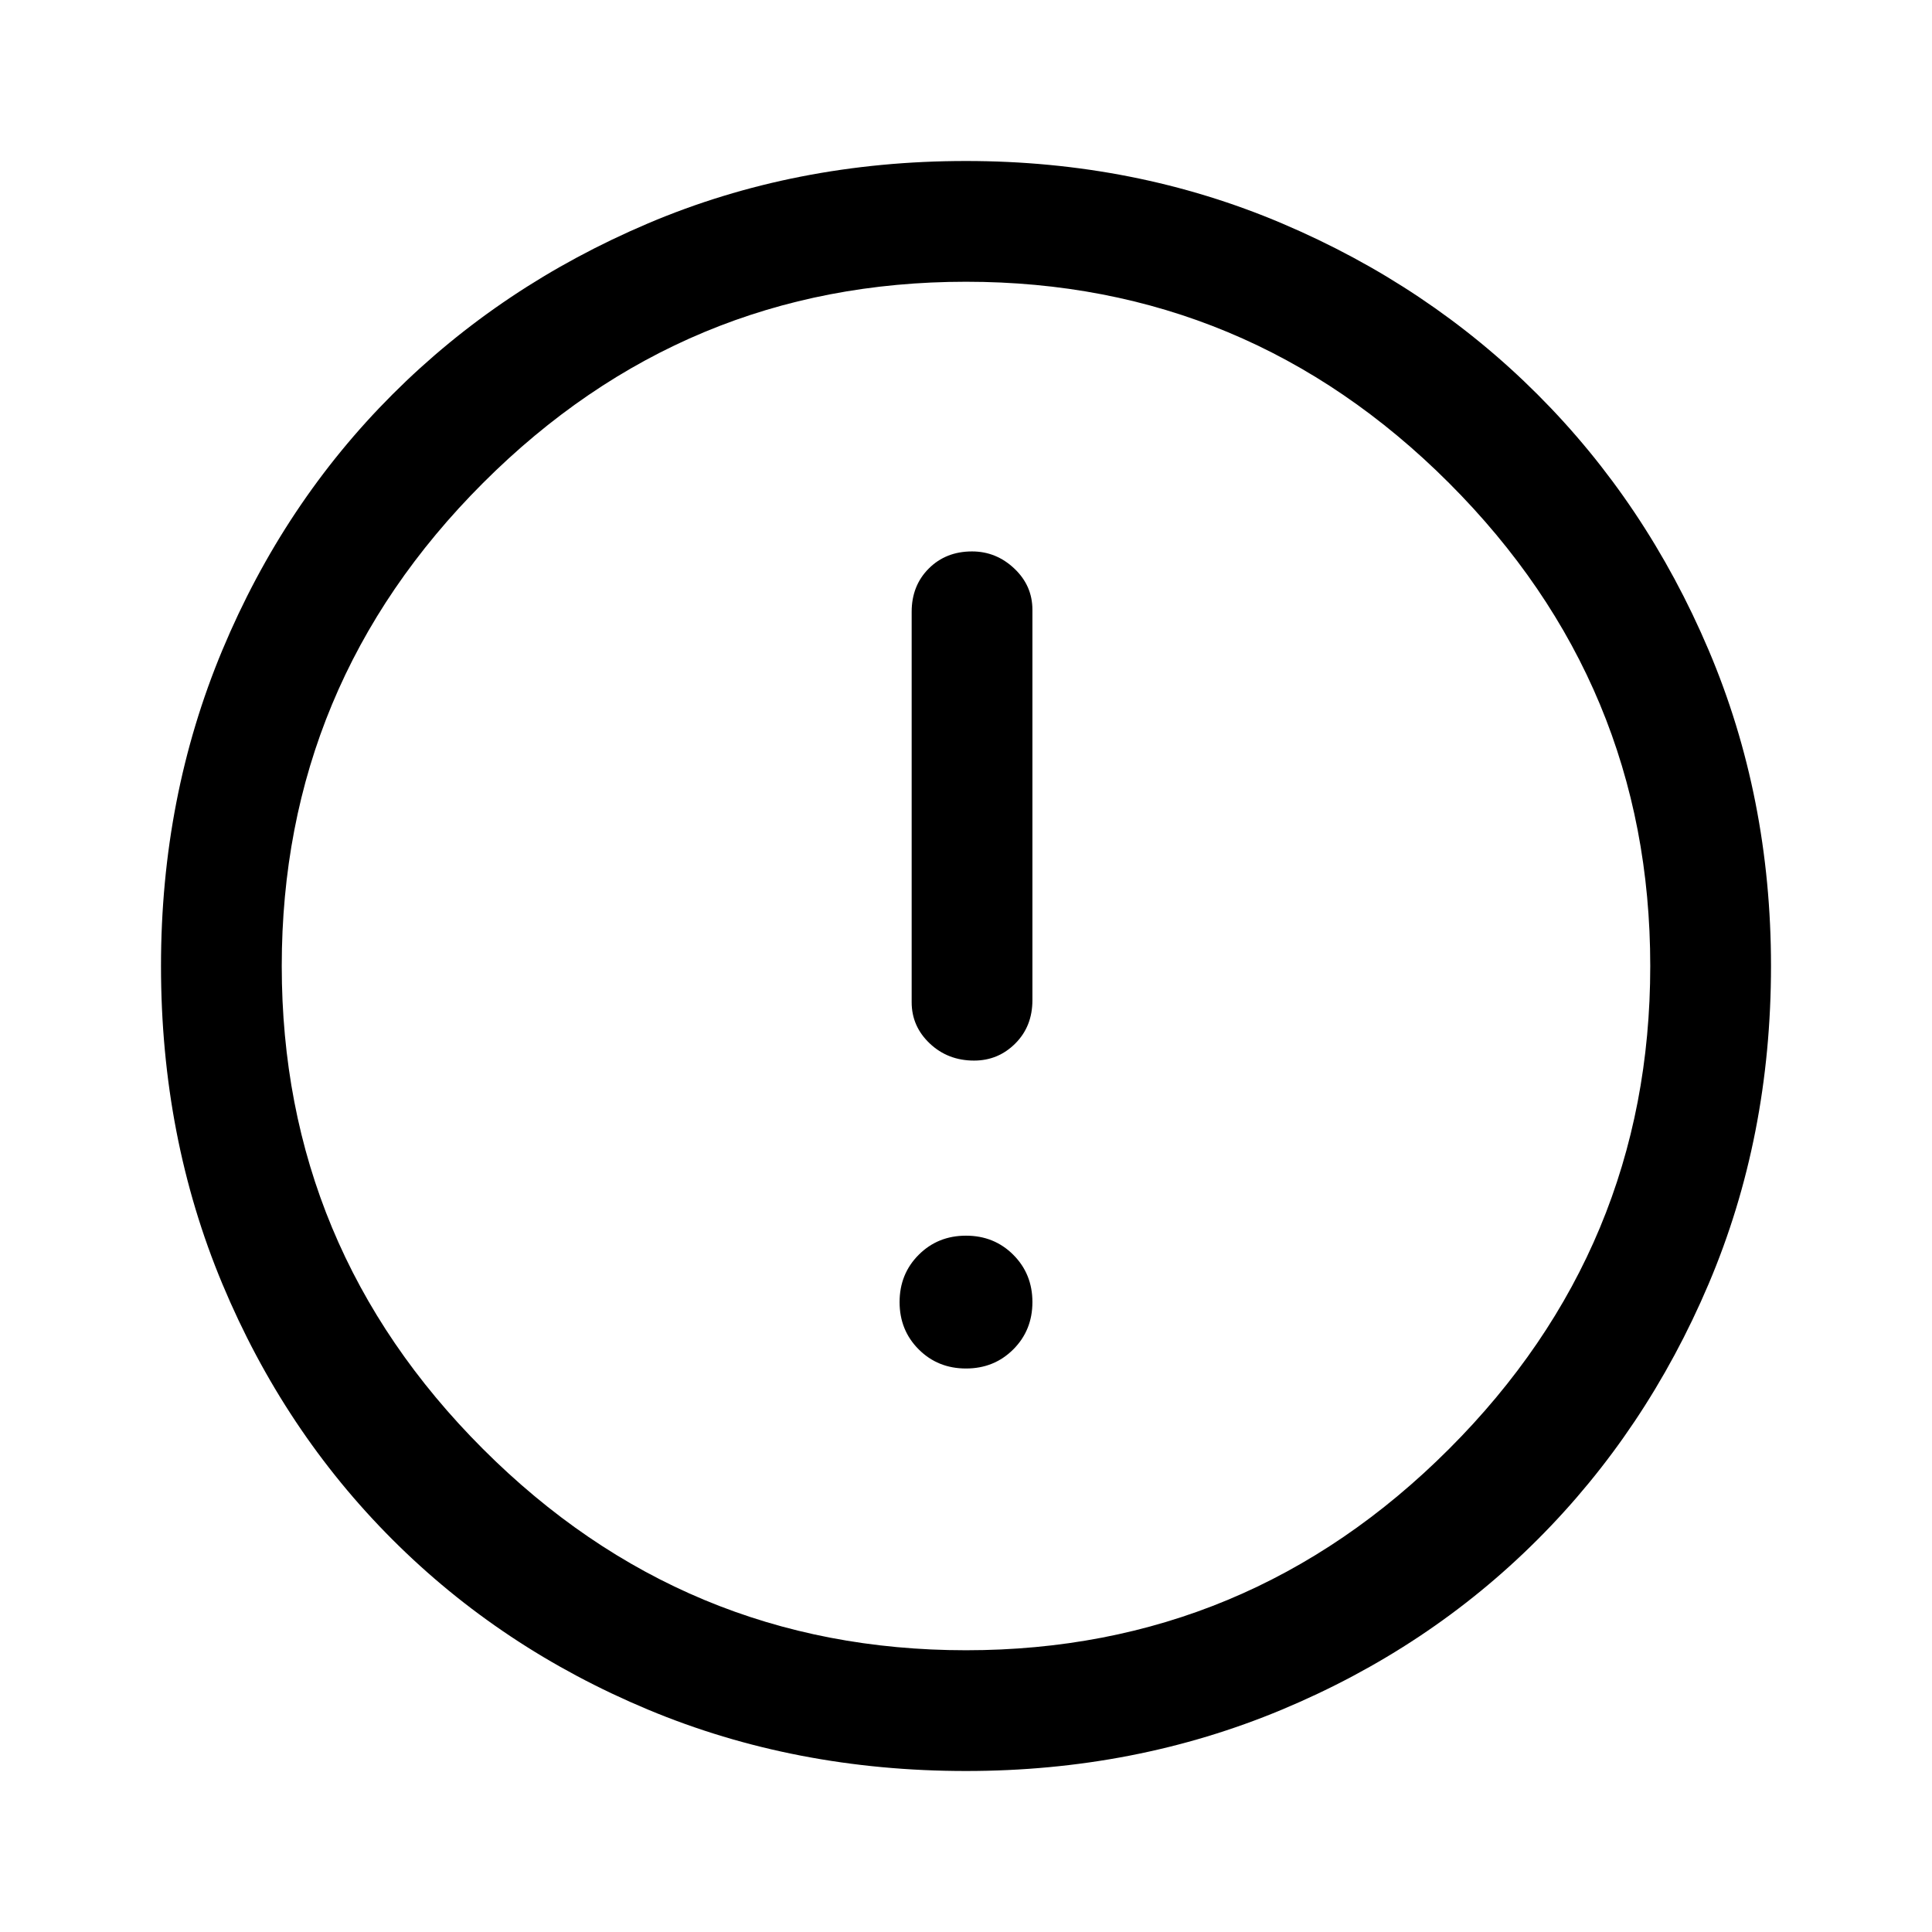
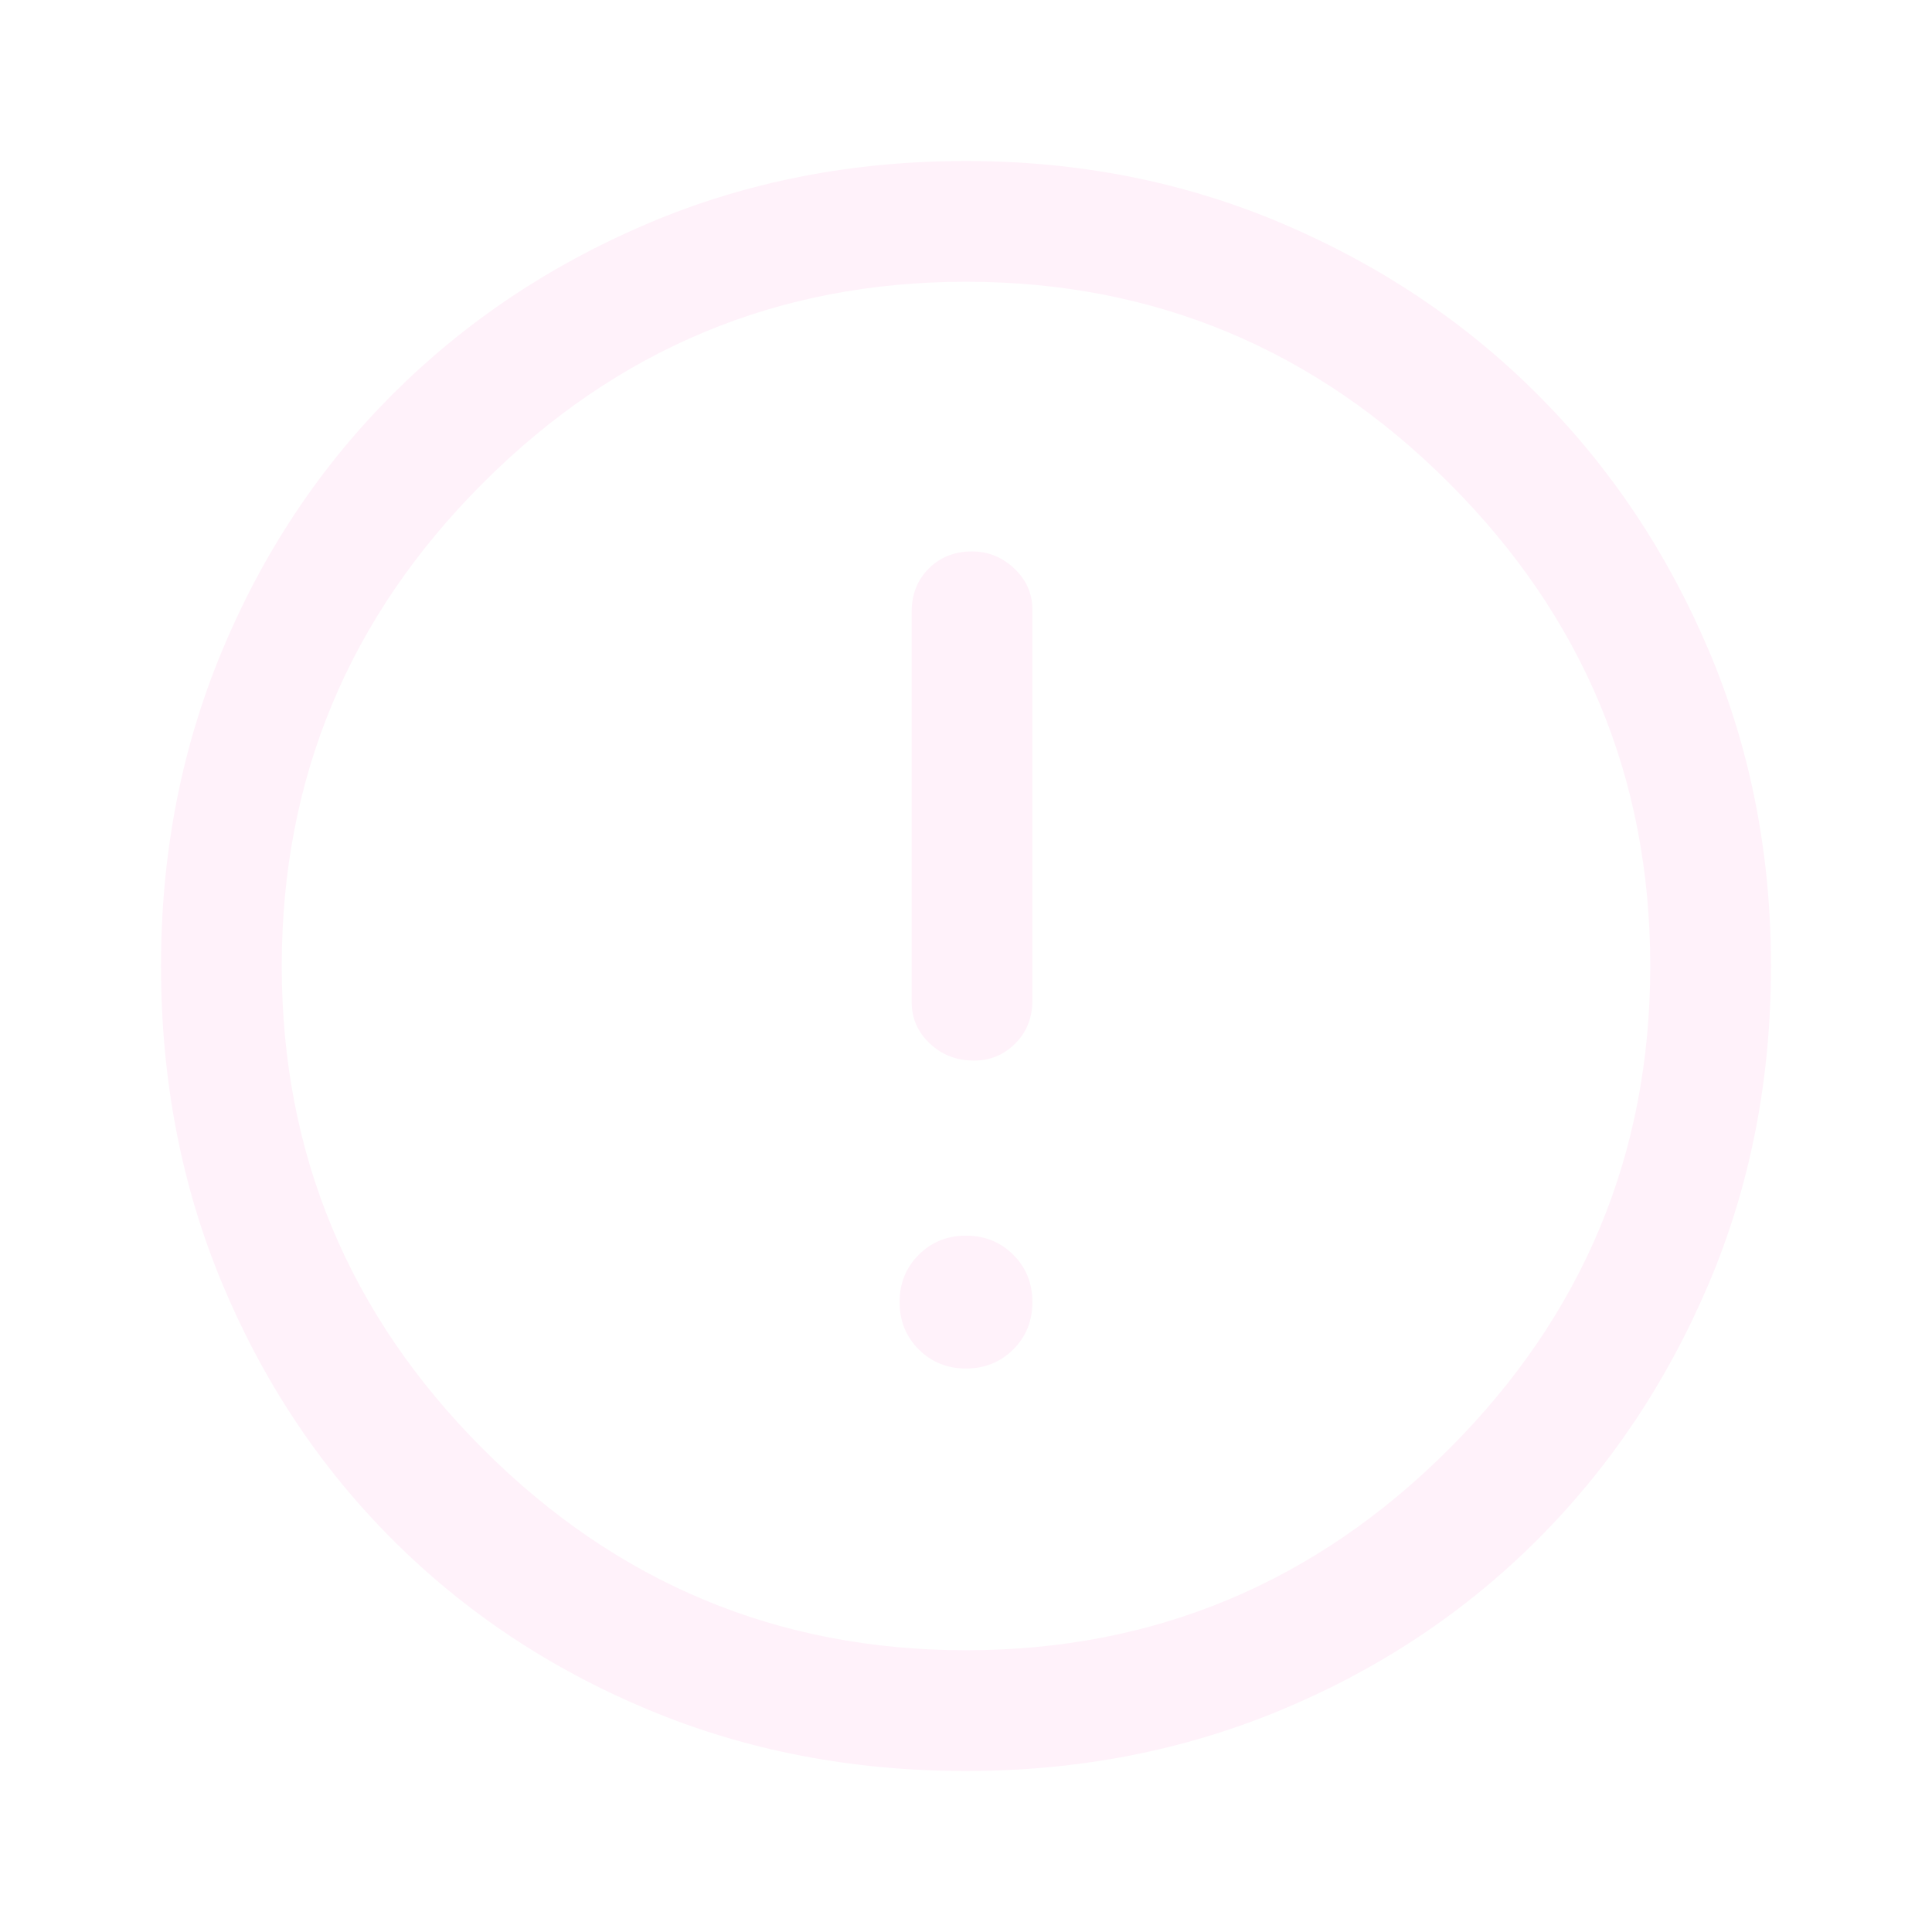
<svg xmlns="http://www.w3.org/2000/svg" height="48" width="48">
-   <path d="M24.2 26.35q.6 0 1.025-.425.425-.425.425-1.075v-9.7q0-.6-.45-1.025-.45-.425-1.05-.425-.65 0-1.075.425-.425.425-.425 1.075v9.7q0 .6.45 1.025.45.425 1.1.425ZM24 34q.7 0 1.175-.475.475-.475.475-1.175 0-.7-.475-1.175Q24.7 30.7 24 30.7q-.7 0-1.175.475-.475.475-.475 1.175 0 .7.475 1.175Q23.3 34 24 34Zm0 10q-4.25 0-7.9-1.525-3.65-1.525-6.35-4.225-2.7-2.7-4.225-6.35Q4 28.25 4 24q0-4.2 1.525-7.85Q7.05 12.5 9.75 9.8q2.7-2.7 6.35-4.25Q19.75 4 24 4q4.2 0 7.85 1.55Q35.5 7.1 38.2 9.8q2.7 2.7 4.25 6.35Q44 19.8 44 24q0 4.25-1.55 7.9-1.55 3.65-4.25 6.35-2.7 2.7-6.35 4.225Q28.2 44 24 44Zm0-20Zm0 17q7 0 12-5t5-12q0-7-5-12T24 7q-7 0-12 5T7 24q0 7 5 12t12 5Z" />
+   <path fill="#FFF2FA" d="M24.2 26.35q.6 0 1.025-.425.425-.425.425-1.075v-9.7q0-.6-.45-1.025-.45-.425-1.05-.425-.65 0-1.075.425-.425.425-.425 1.075v9.7q0 .6.45 1.025.45.425 1.1.425ZM24 34q.7 0 1.175-.475.475-.475.475-1.175 0-.7-.475-1.175Q24.7 30.7 24 30.7q-.7 0-1.175.475-.475.475-.475 1.175 0 .7.475 1.175Q23.3 34 24 34Zm0 10q-4.25 0-7.9-1.525-3.65-1.525-6.35-4.225-2.7-2.7-4.225-6.35Q4 28.25 4 24q0-4.2 1.525-7.85Q7.05 12.5 9.75 9.8q2.7-2.7 6.35-4.25Q19.75 4 24 4q4.2 0 7.85 1.55Q35.5 7.1 38.2 9.8q2.7 2.7 4.25 6.35Q44 19.8 44 24q0 4.25-1.55 7.9-1.55 3.65-4.25 6.35-2.7 2.7-6.35 4.225Q28.2 44 24 44Zm0-20Zm0 17q7 0 12-5t5-12q0-7-5-12T24 7q-7 0-12 5T7 24q0 7 5 12t12 5Z" />
</svg>
